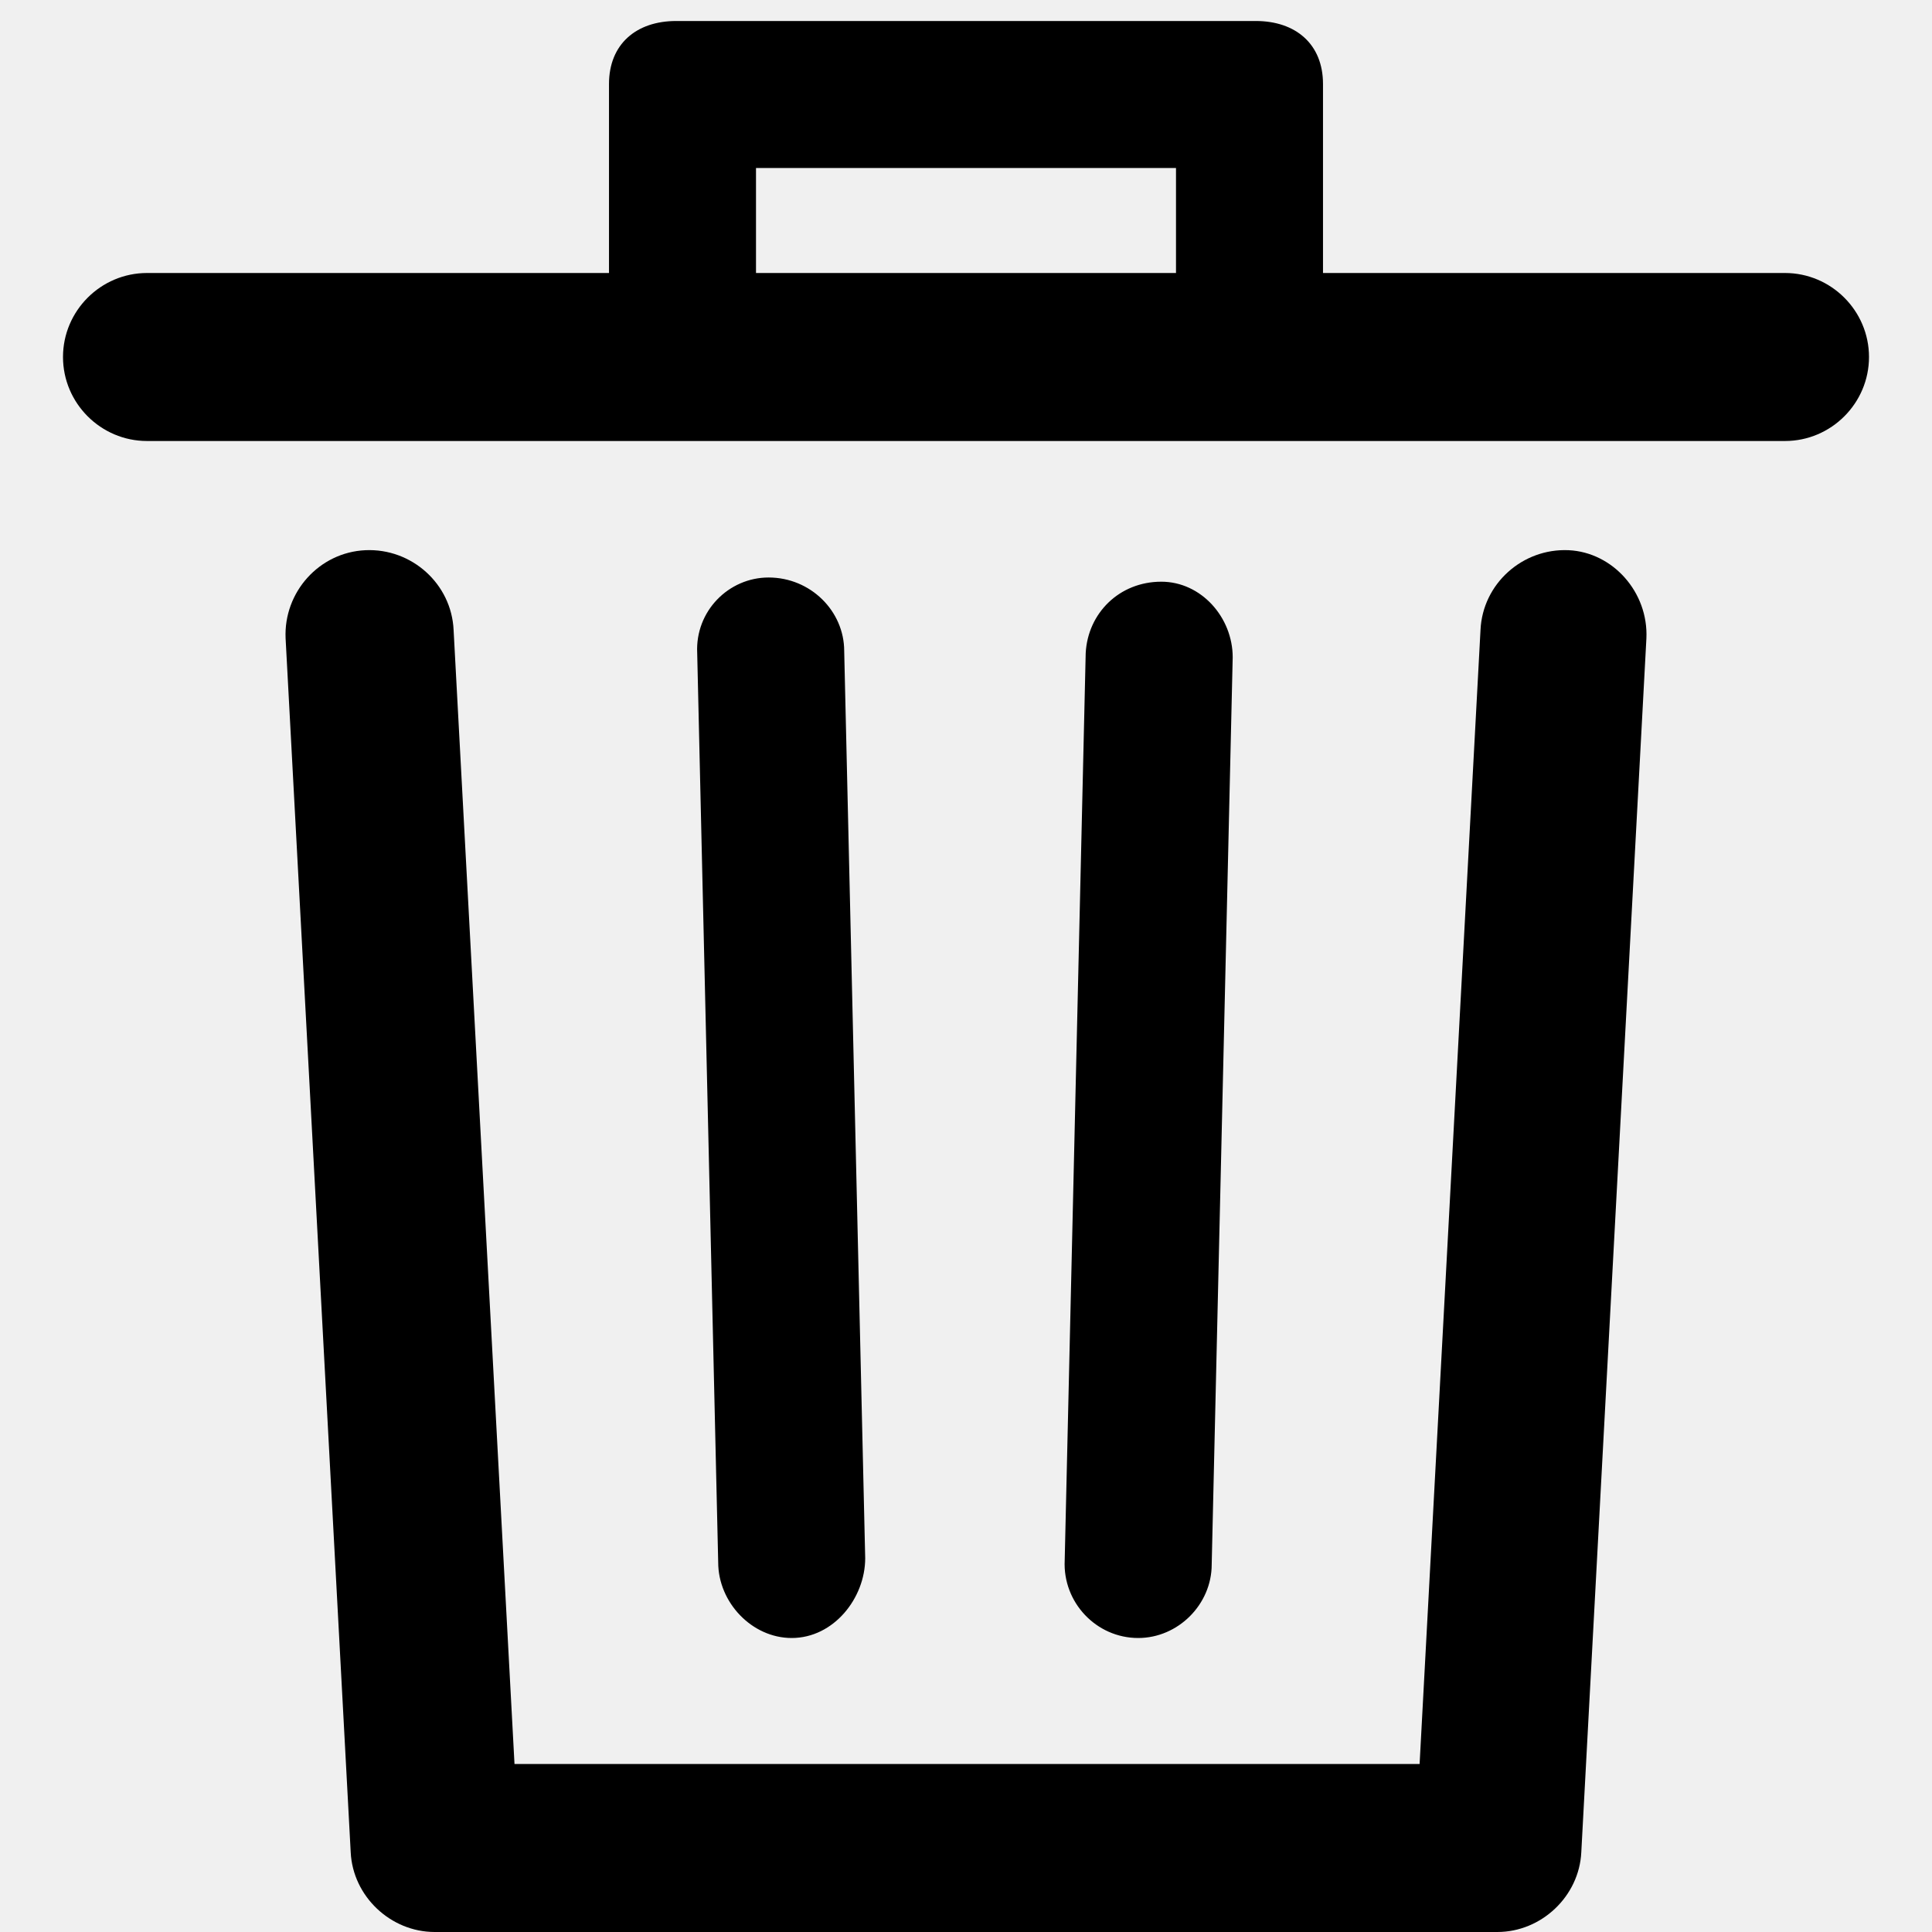
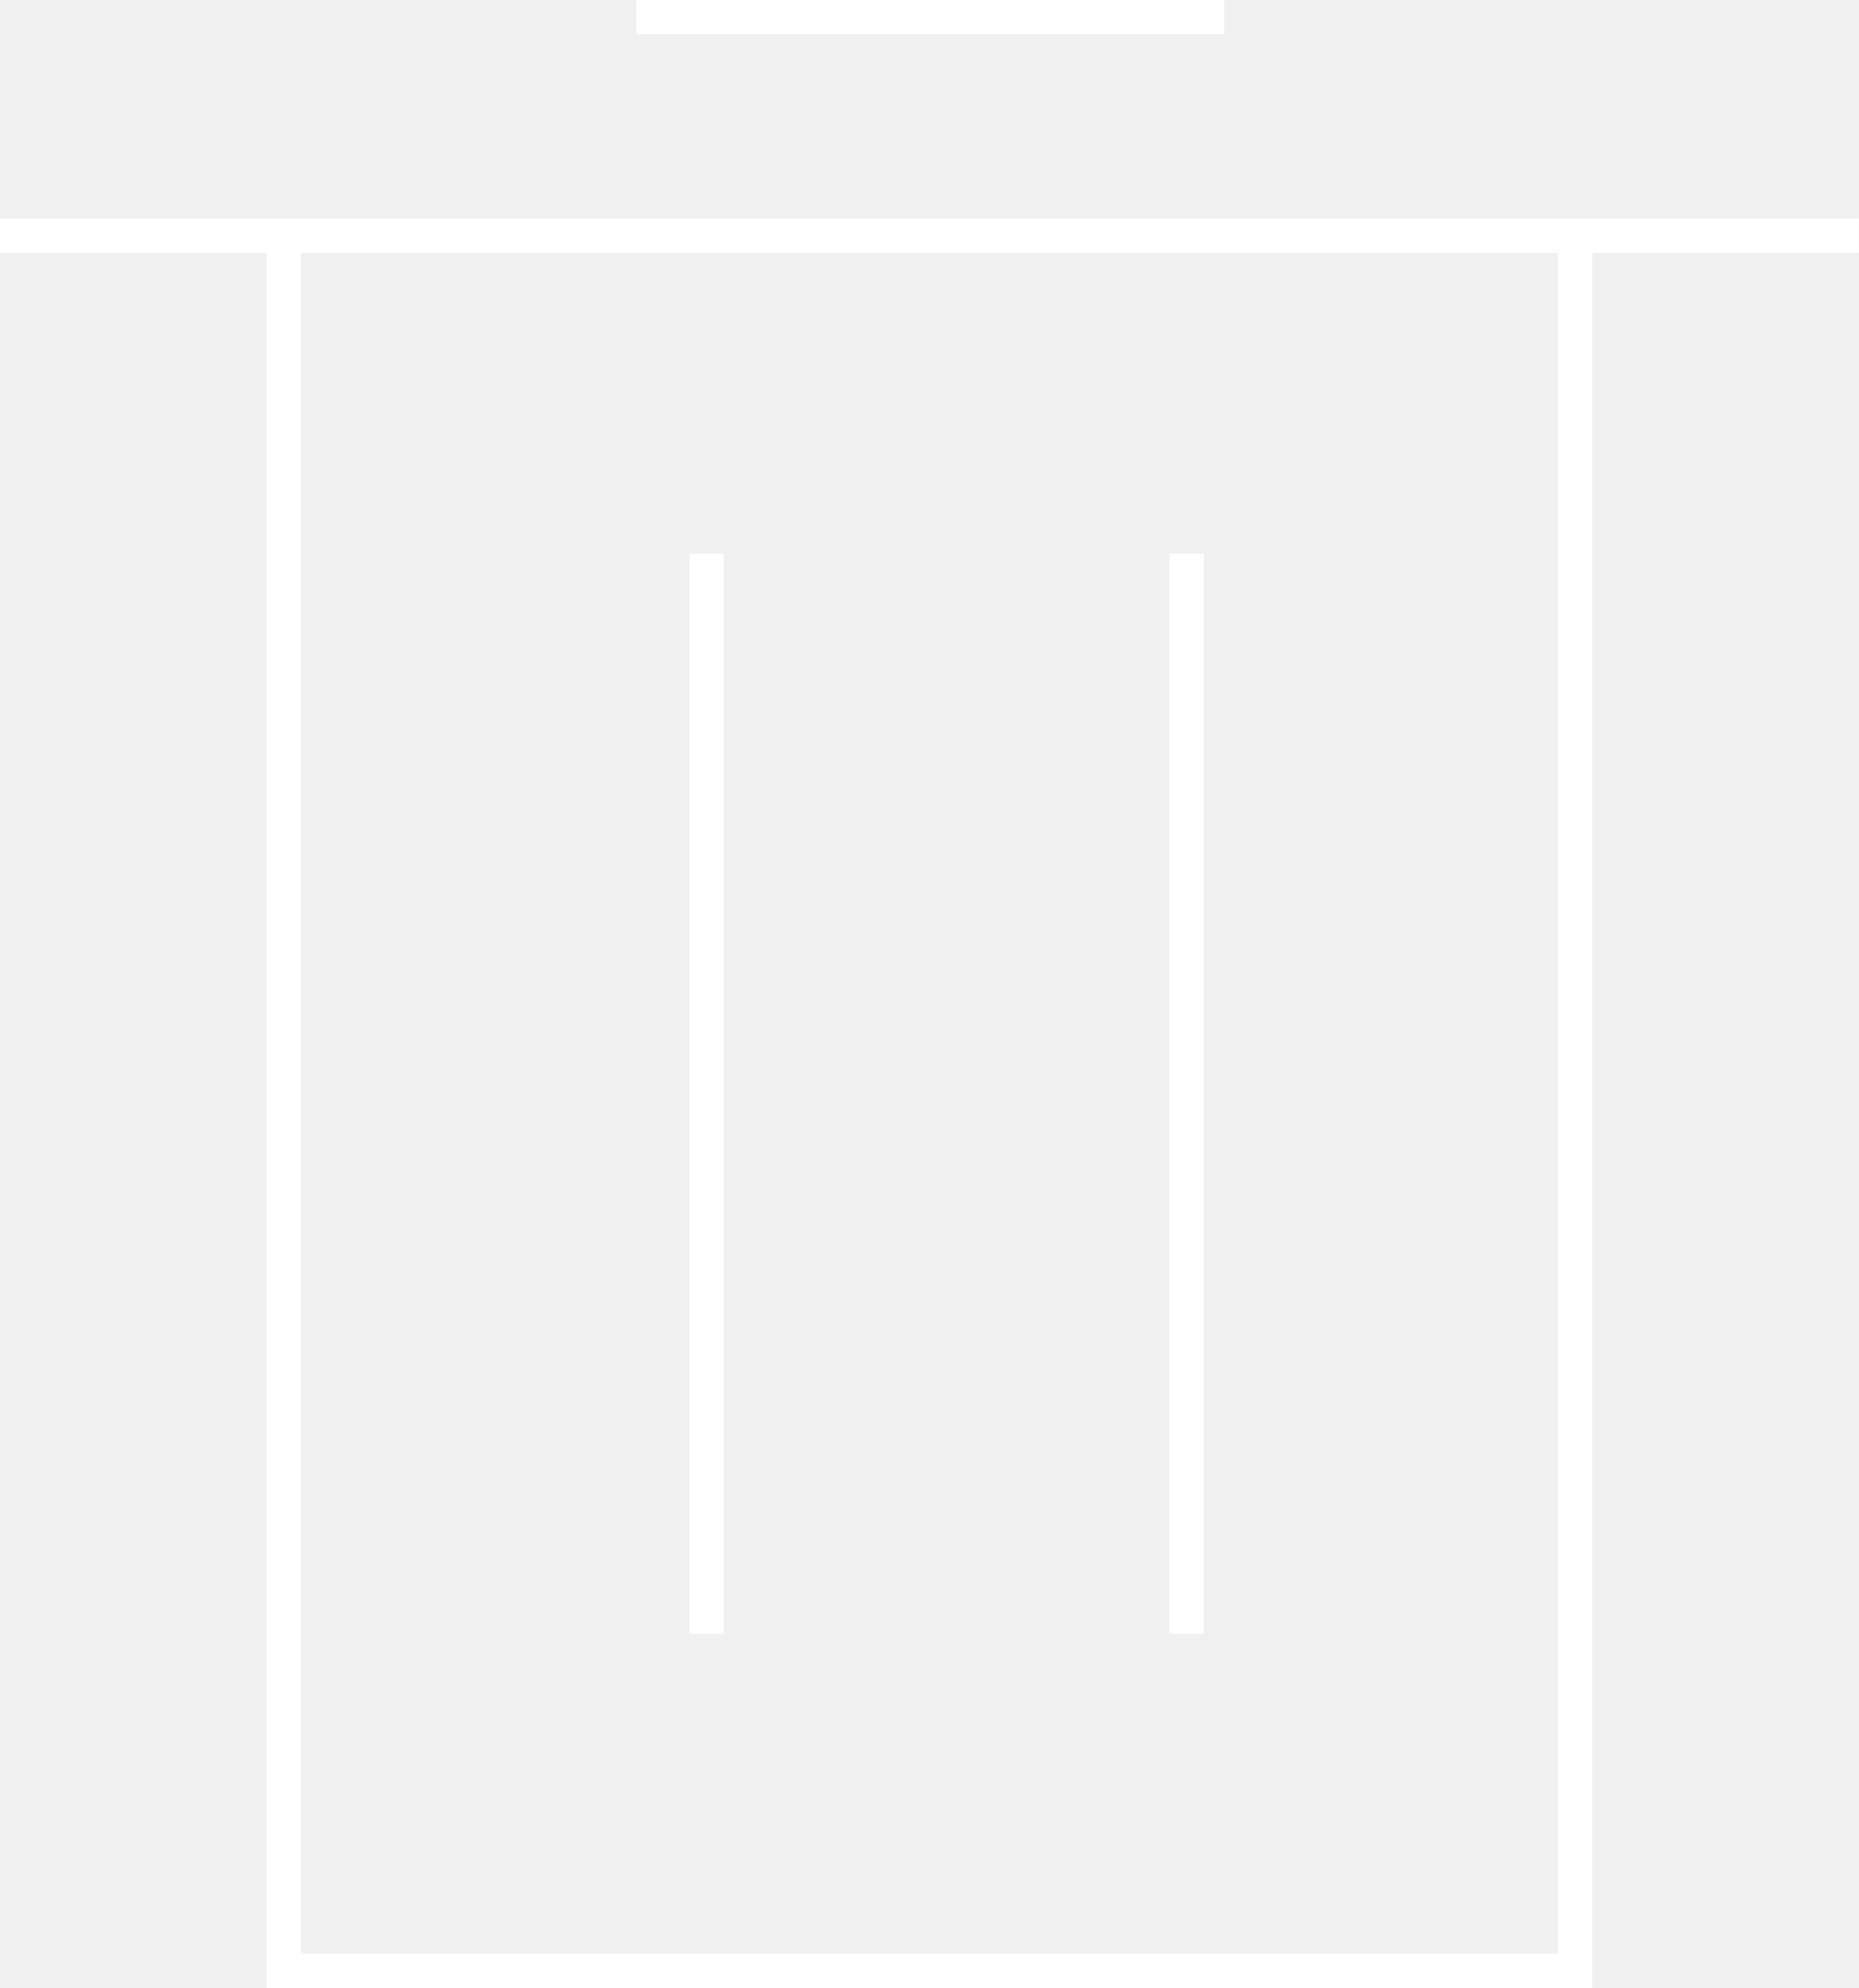
- <svg xmlns="http://www.w3.org/2000/svg" version="1.1" id="Layer_1" x="0px" y="0px" width="92px" height="92px" viewBox="0 0 92 92" enable-background="new 0 0 92 92" xml:space="preserve">
-   <path id="XMLID_1348_" d="M78.4,30.4l-3.1,57.8c-0.1,2.1-1.9,3.8-4,3.8H20.7c-2.1,0-3.9-1.7-4-3.8l-3.1-57.8  c-0.1-2.2,1.6-4.1,3.8-4.2c2.2-0.1,4.1,1.6,4.2,3.8l2.9,54h43.1l2.9-54c0.1-2.2,2-3.9,4.2-3.8C76.8,26.3,78.5,28.2,78.4,30.4z   M89,17c0,2.2-1.8,4-4,4H7c-2.2,0-4-1.8-4-4s1.8-4,4-4h22V4c0-1.9,1.3-3,3.2-3h27.6C61.7,1,63,2.1,63,4v9h22C87.2,13,89,14.8,89,17z   M36,13h20V8H36V13z M37.7,78C37.7,78,37.7,78,37.7,78c2,0,3.5-1.9,3.5-3.8l-1-43.2c0-1.9-1.6-3.5-3.6-3.5c-1.9,0-3.5,1.6-3.4,3.6  l1,43.3C34.2,76.3,35.8,78,37.7,78z M54.2,78c1.9,0,3.5-1.6,3.5-3.5l1-43.2c0-1.9-1.5-3.6-3.4-3.6c-2,0-3.5,1.5-3.6,3.4l-1,43.2  C50.6,76.3,52.2,78,54.2,78C54.1,78,54.1,78,54.2,78z" />
+ <svg xmlns="http://www.w3.org/2000/svg" width="1081" height="1156" viewBox="0 0 1081 1156" fill="none">
+   <mask id="path-1-inside-1_5_7" fill="white">
+     <path d="M155 147H926V1156H155V147Z" />
+   </mask>
+   <path d="M926 1156V1176H946V1156H926ZM155 1156H135V1176H155V1156ZM906 147V1156H946V147H906ZM926 1136H155V1176H926V1136ZM175 1156V147H135V1156H175Z" fill="white" mask="url(#path-1-inside-1_5_7)" />
+   <line x1="411" y1="322" x2="411" y2="950" stroke="white" stroke-width="20" />
+   <line x1="690" y1="322" x2="690" y2="950" stroke="white" stroke-width="20" />
+   <line y1="137" x2="1081" y2="137" stroke="white" stroke-width="20" />
+   <line x1="370" y1="10" x2="712" y2="10" stroke="white" stroke-width="20" />
</svg>
